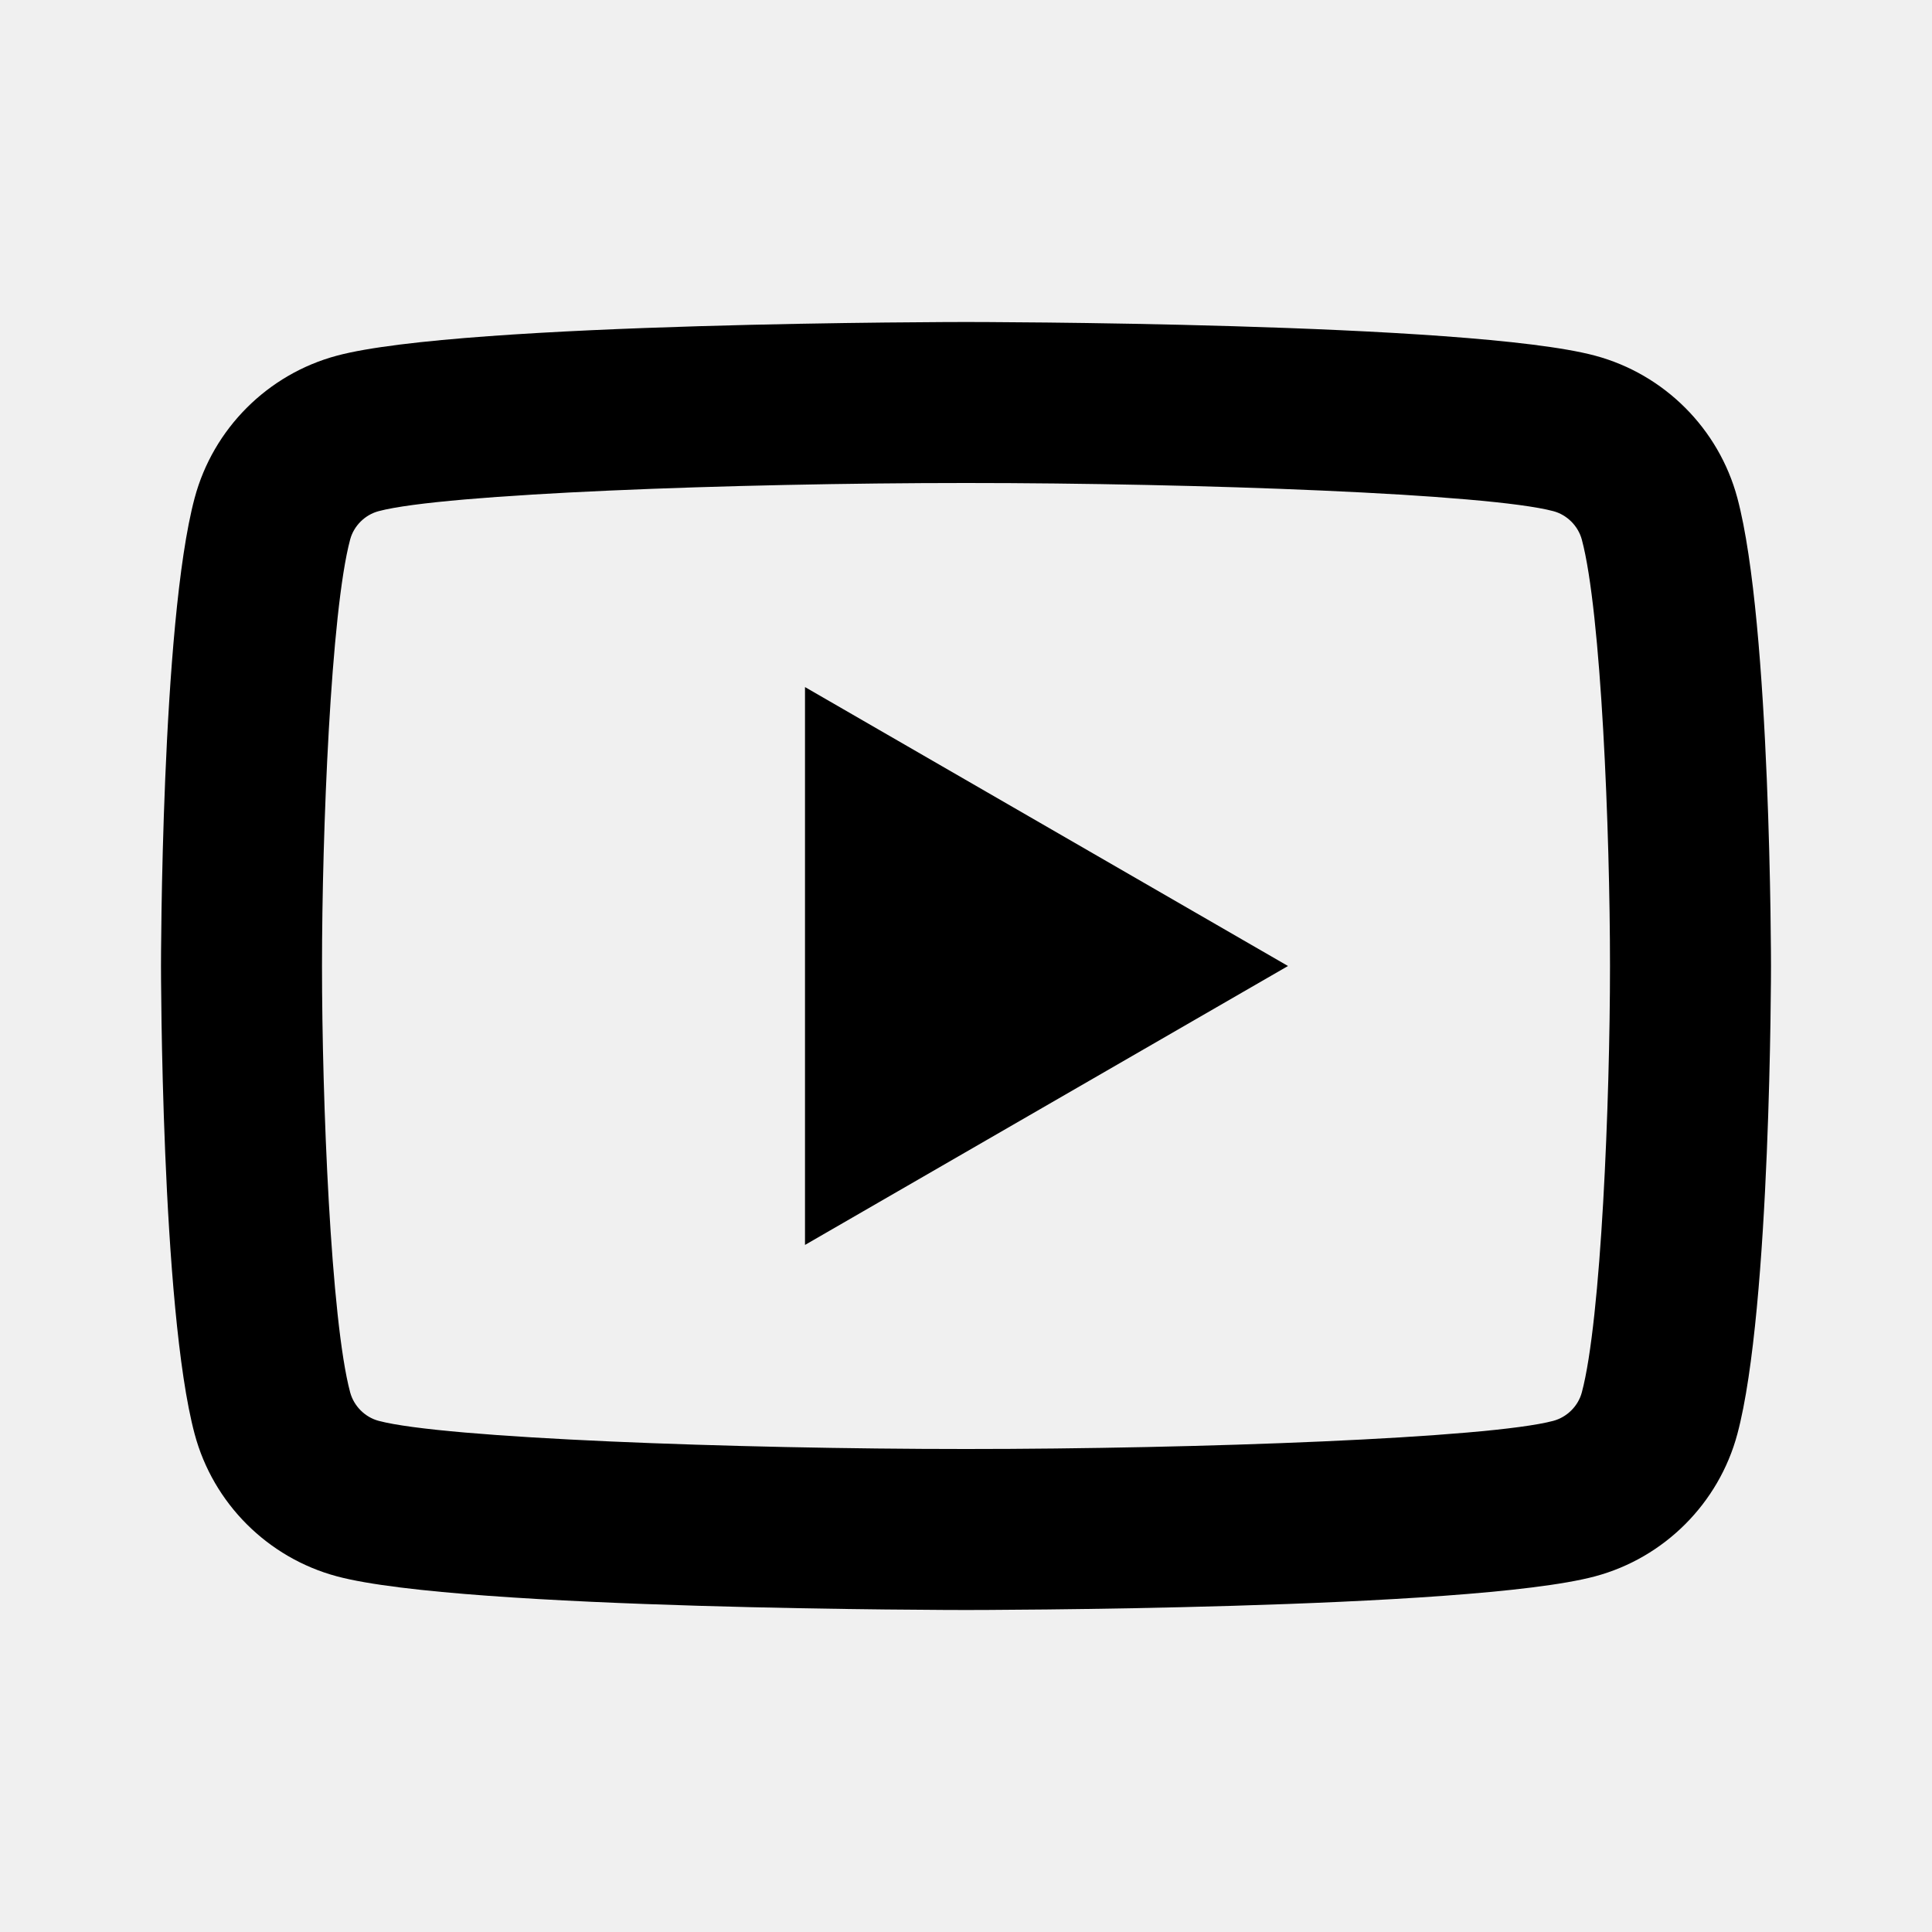
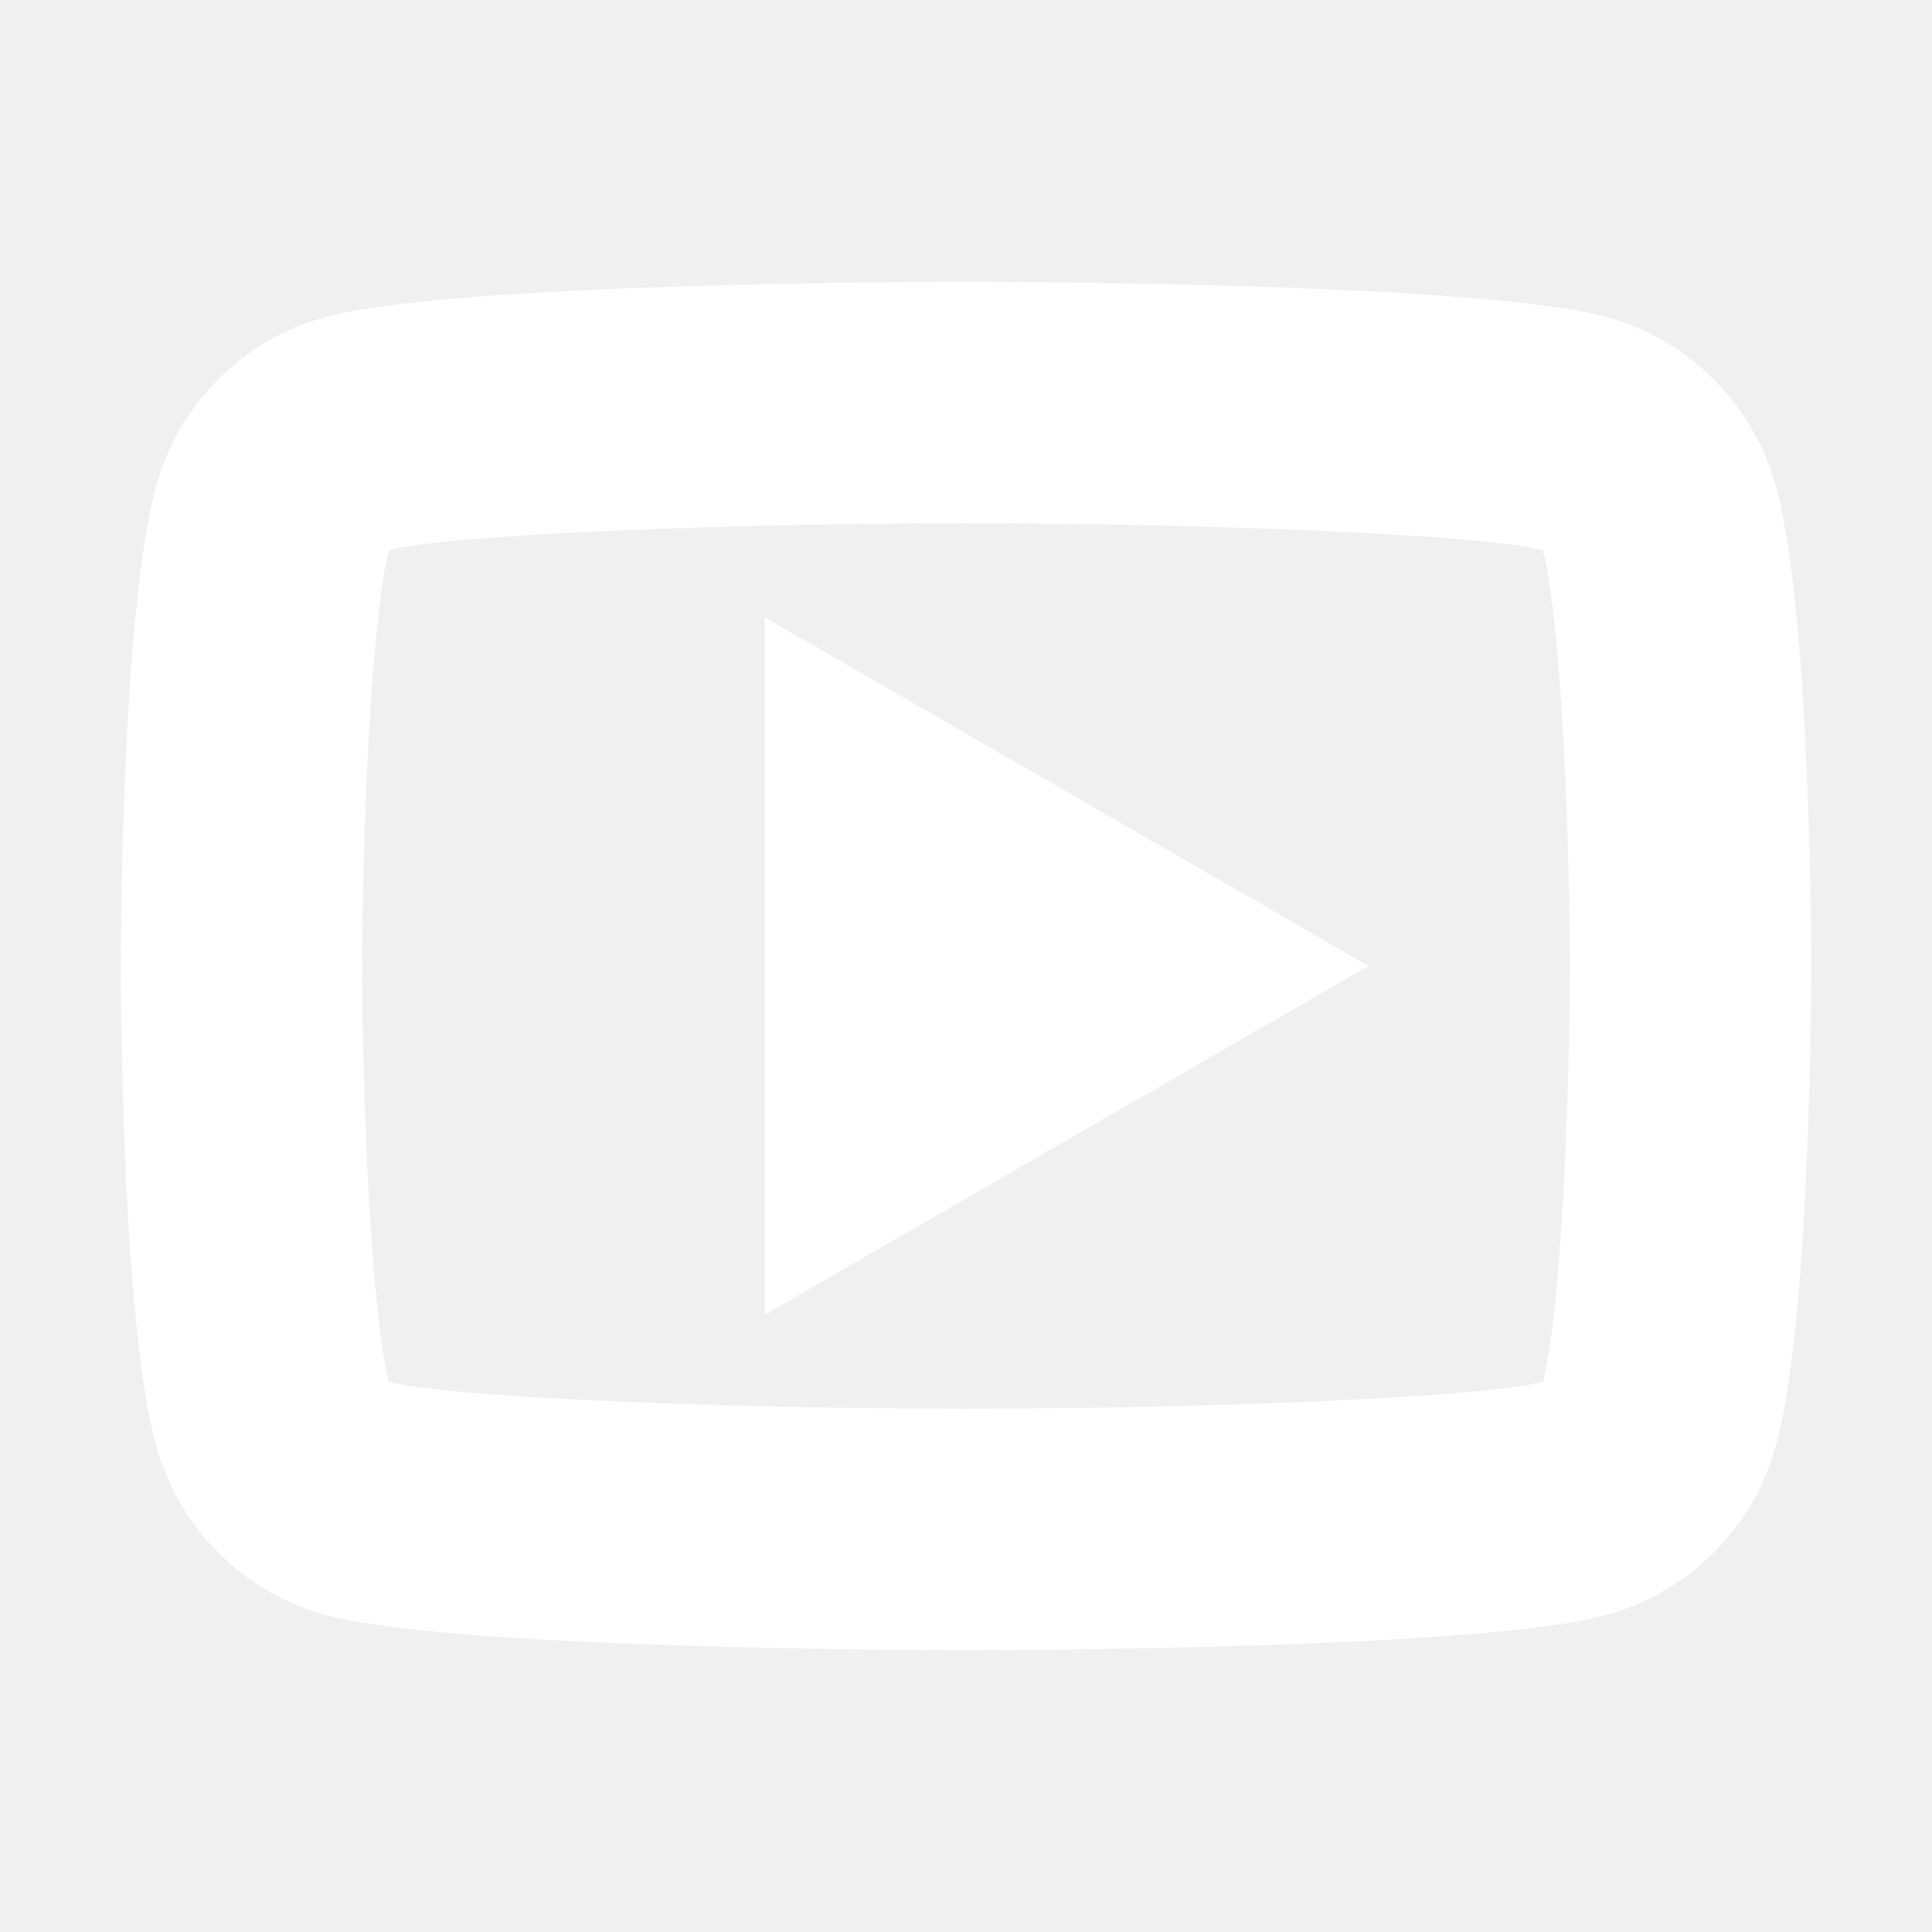
- <svg xmlns="http://www.w3.org/2000/svg" viewBox="0 0 24 24" width="24px" height="24px">
+ <svg xmlns="http://www.w3.org/2000/svg" viewBox="0 0 24 24" width="24px" height="24px" fill="white" stroke="white">
  <path d="M 12 4 C 12 4 5.746 4 4.186 4.418 C 3.325 4.648 2.648 5.326 2.418 6.186 C 2 7.746 2 12 2 12 C 2 12 2 16.254 2.418 17.814 C 2.648 18.675 3.326 19.352 4.186 19.582 C 5.746 20 12 20 12 20 C 12 20 18.254 20 19.814 19.582 C 20.674 19.352 21.352 18.674 21.582 17.814 C 22 16.254 22 12 22 12 C 22 12 22 7.746 21.582 6.186 C 21.352 5.326 20.674 4.648 19.814 4.418 C 18.254 4 12 4 12 4 z M 12 6 C 14.882 6 18.491 6.134 19.297 6.35 C 19.466 6.395 19.604 6.533 19.65 6.703 C 19.891 7.601 20 10.342 20 12 C 20 13.658 19.891 16.398 19.65 17.297 C 19.605 17.466 19.467 17.604 19.297 17.65 C 18.492 17.866 14.882 18 12 18 C 9.119 18 5.51 17.866 4.703 17.65 C 4.534 17.605 4.396 17.467 4.35 17.297 C 4.109 16.399 4 13.658 4 12 C 4 10.342 4.109 7.601 4.35 6.701 C 4.395 6.533 4.533 6.395 4.703 6.35 C 5.508 6.134 9.118 6 12 6 z M 10 8.535 L 10 15.465 L 16 12 L 10 8.535 z" />
</svg>
